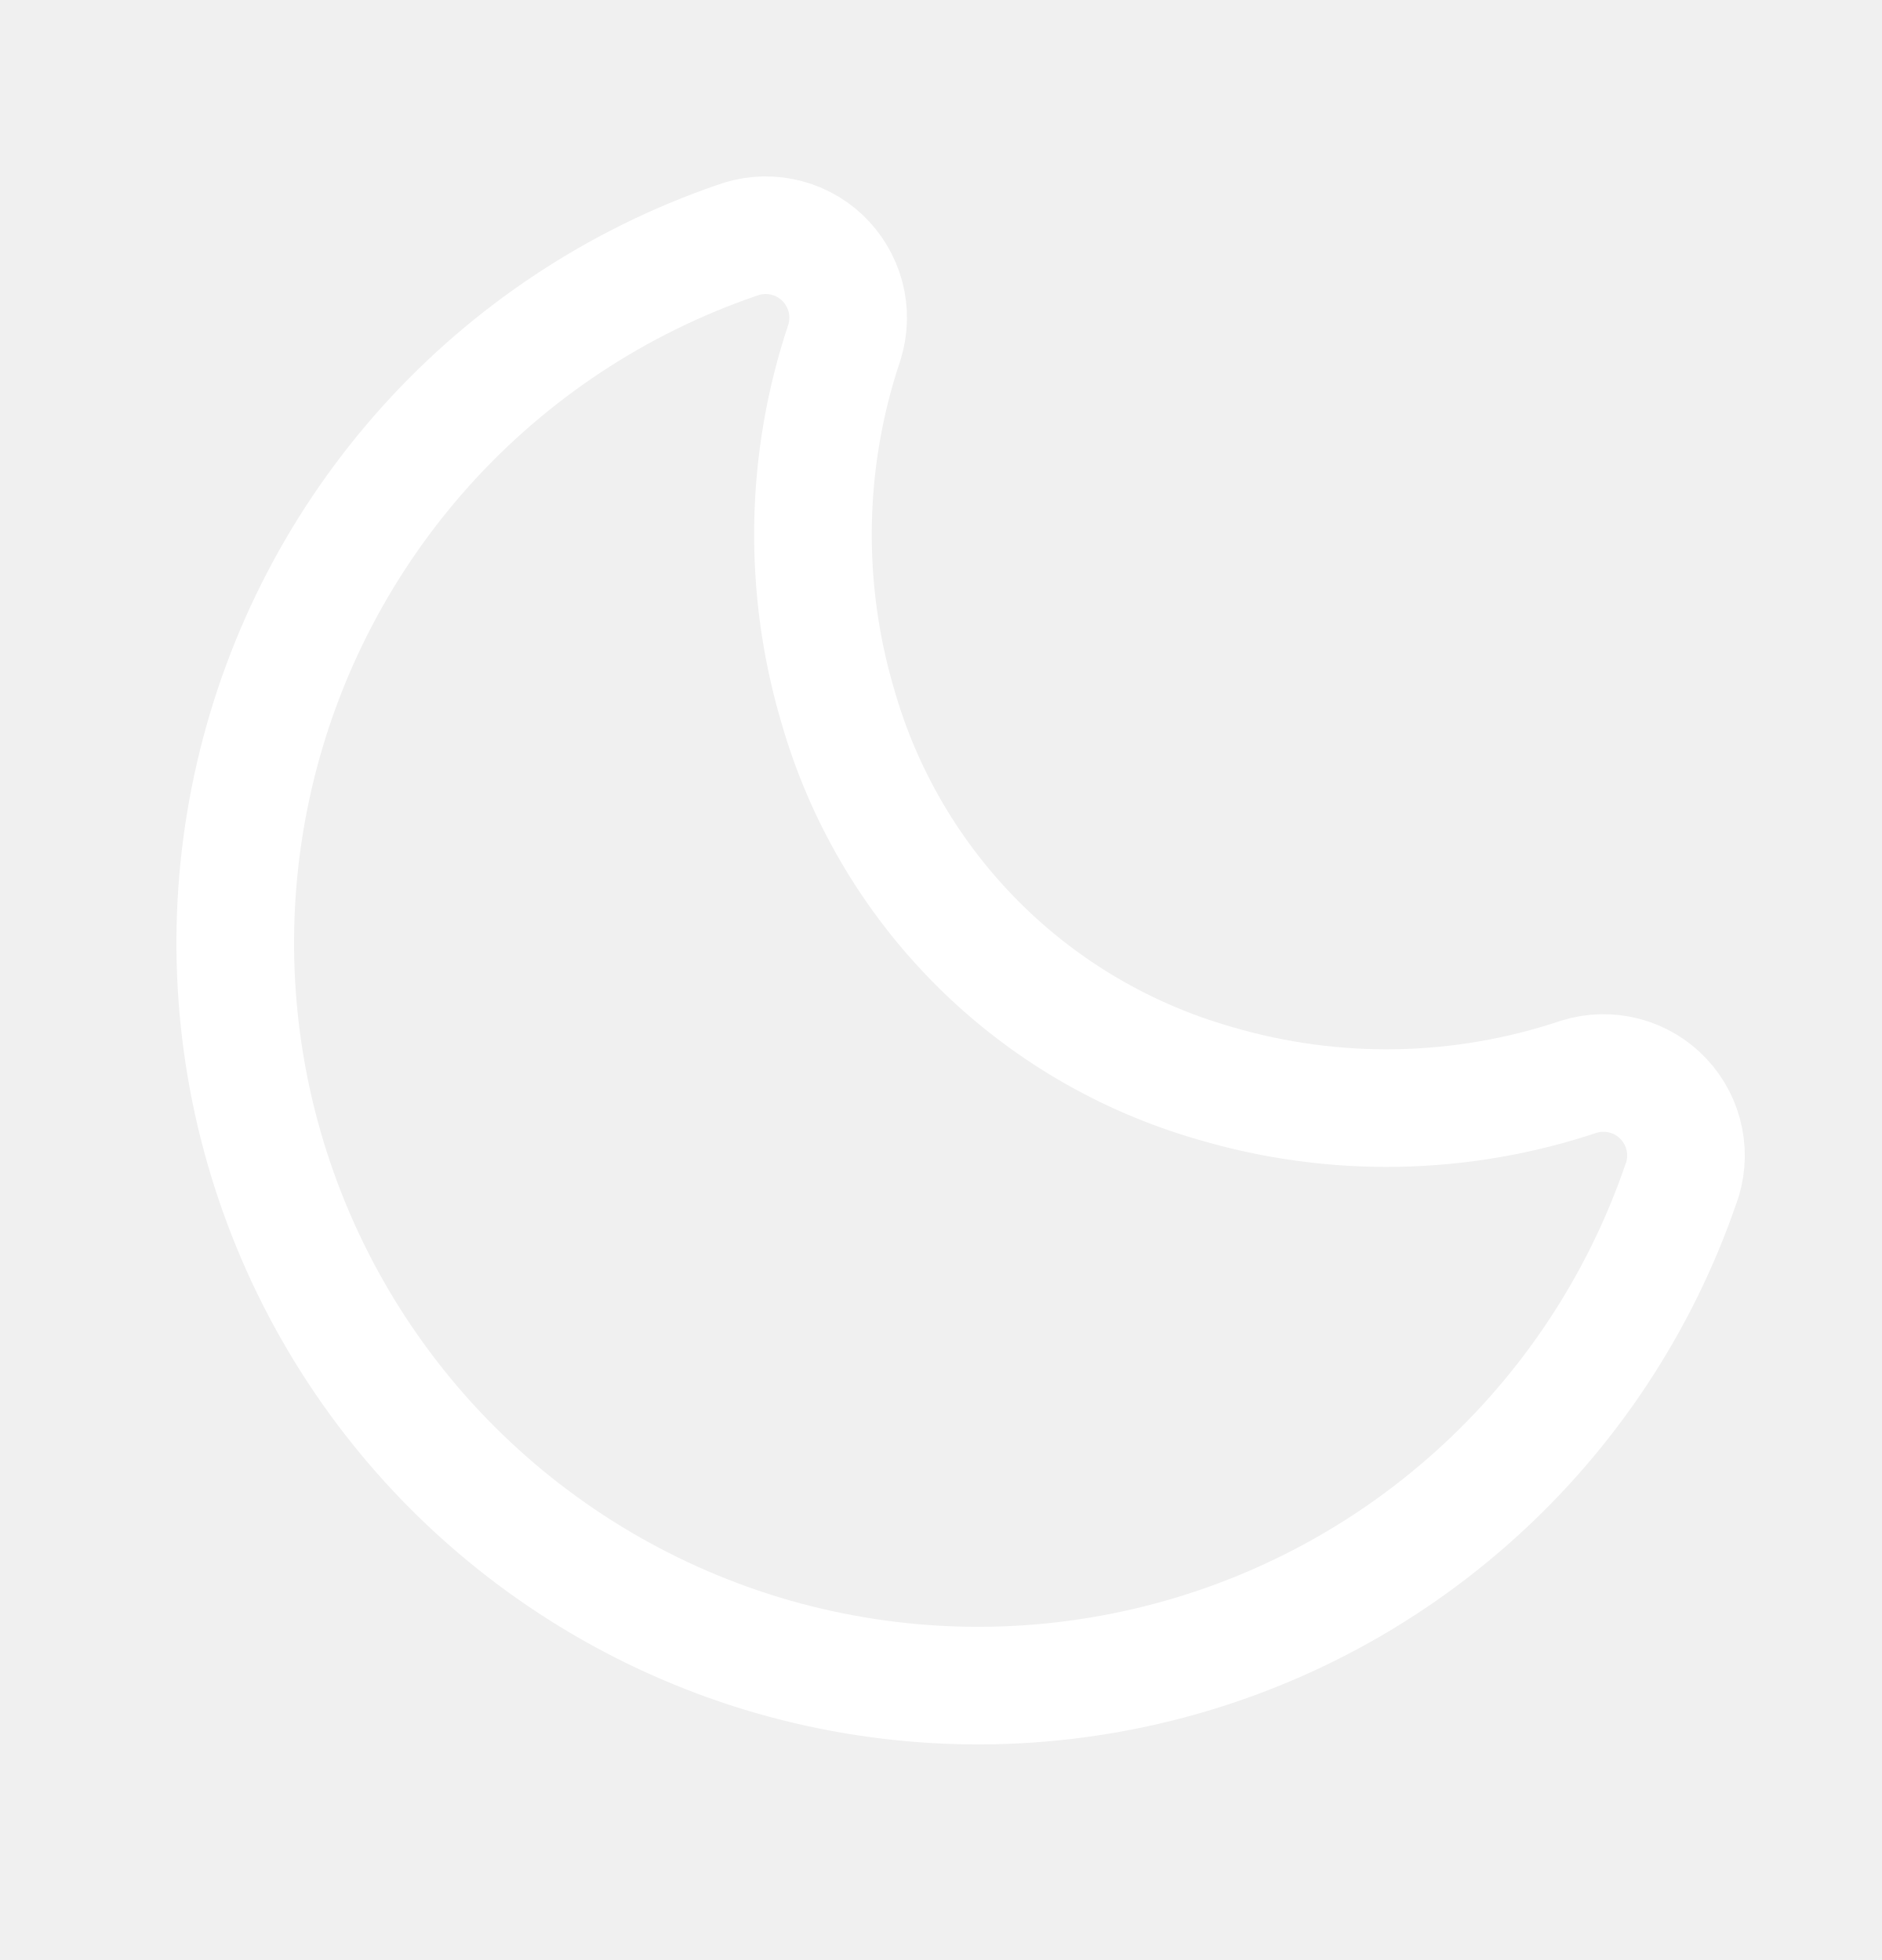
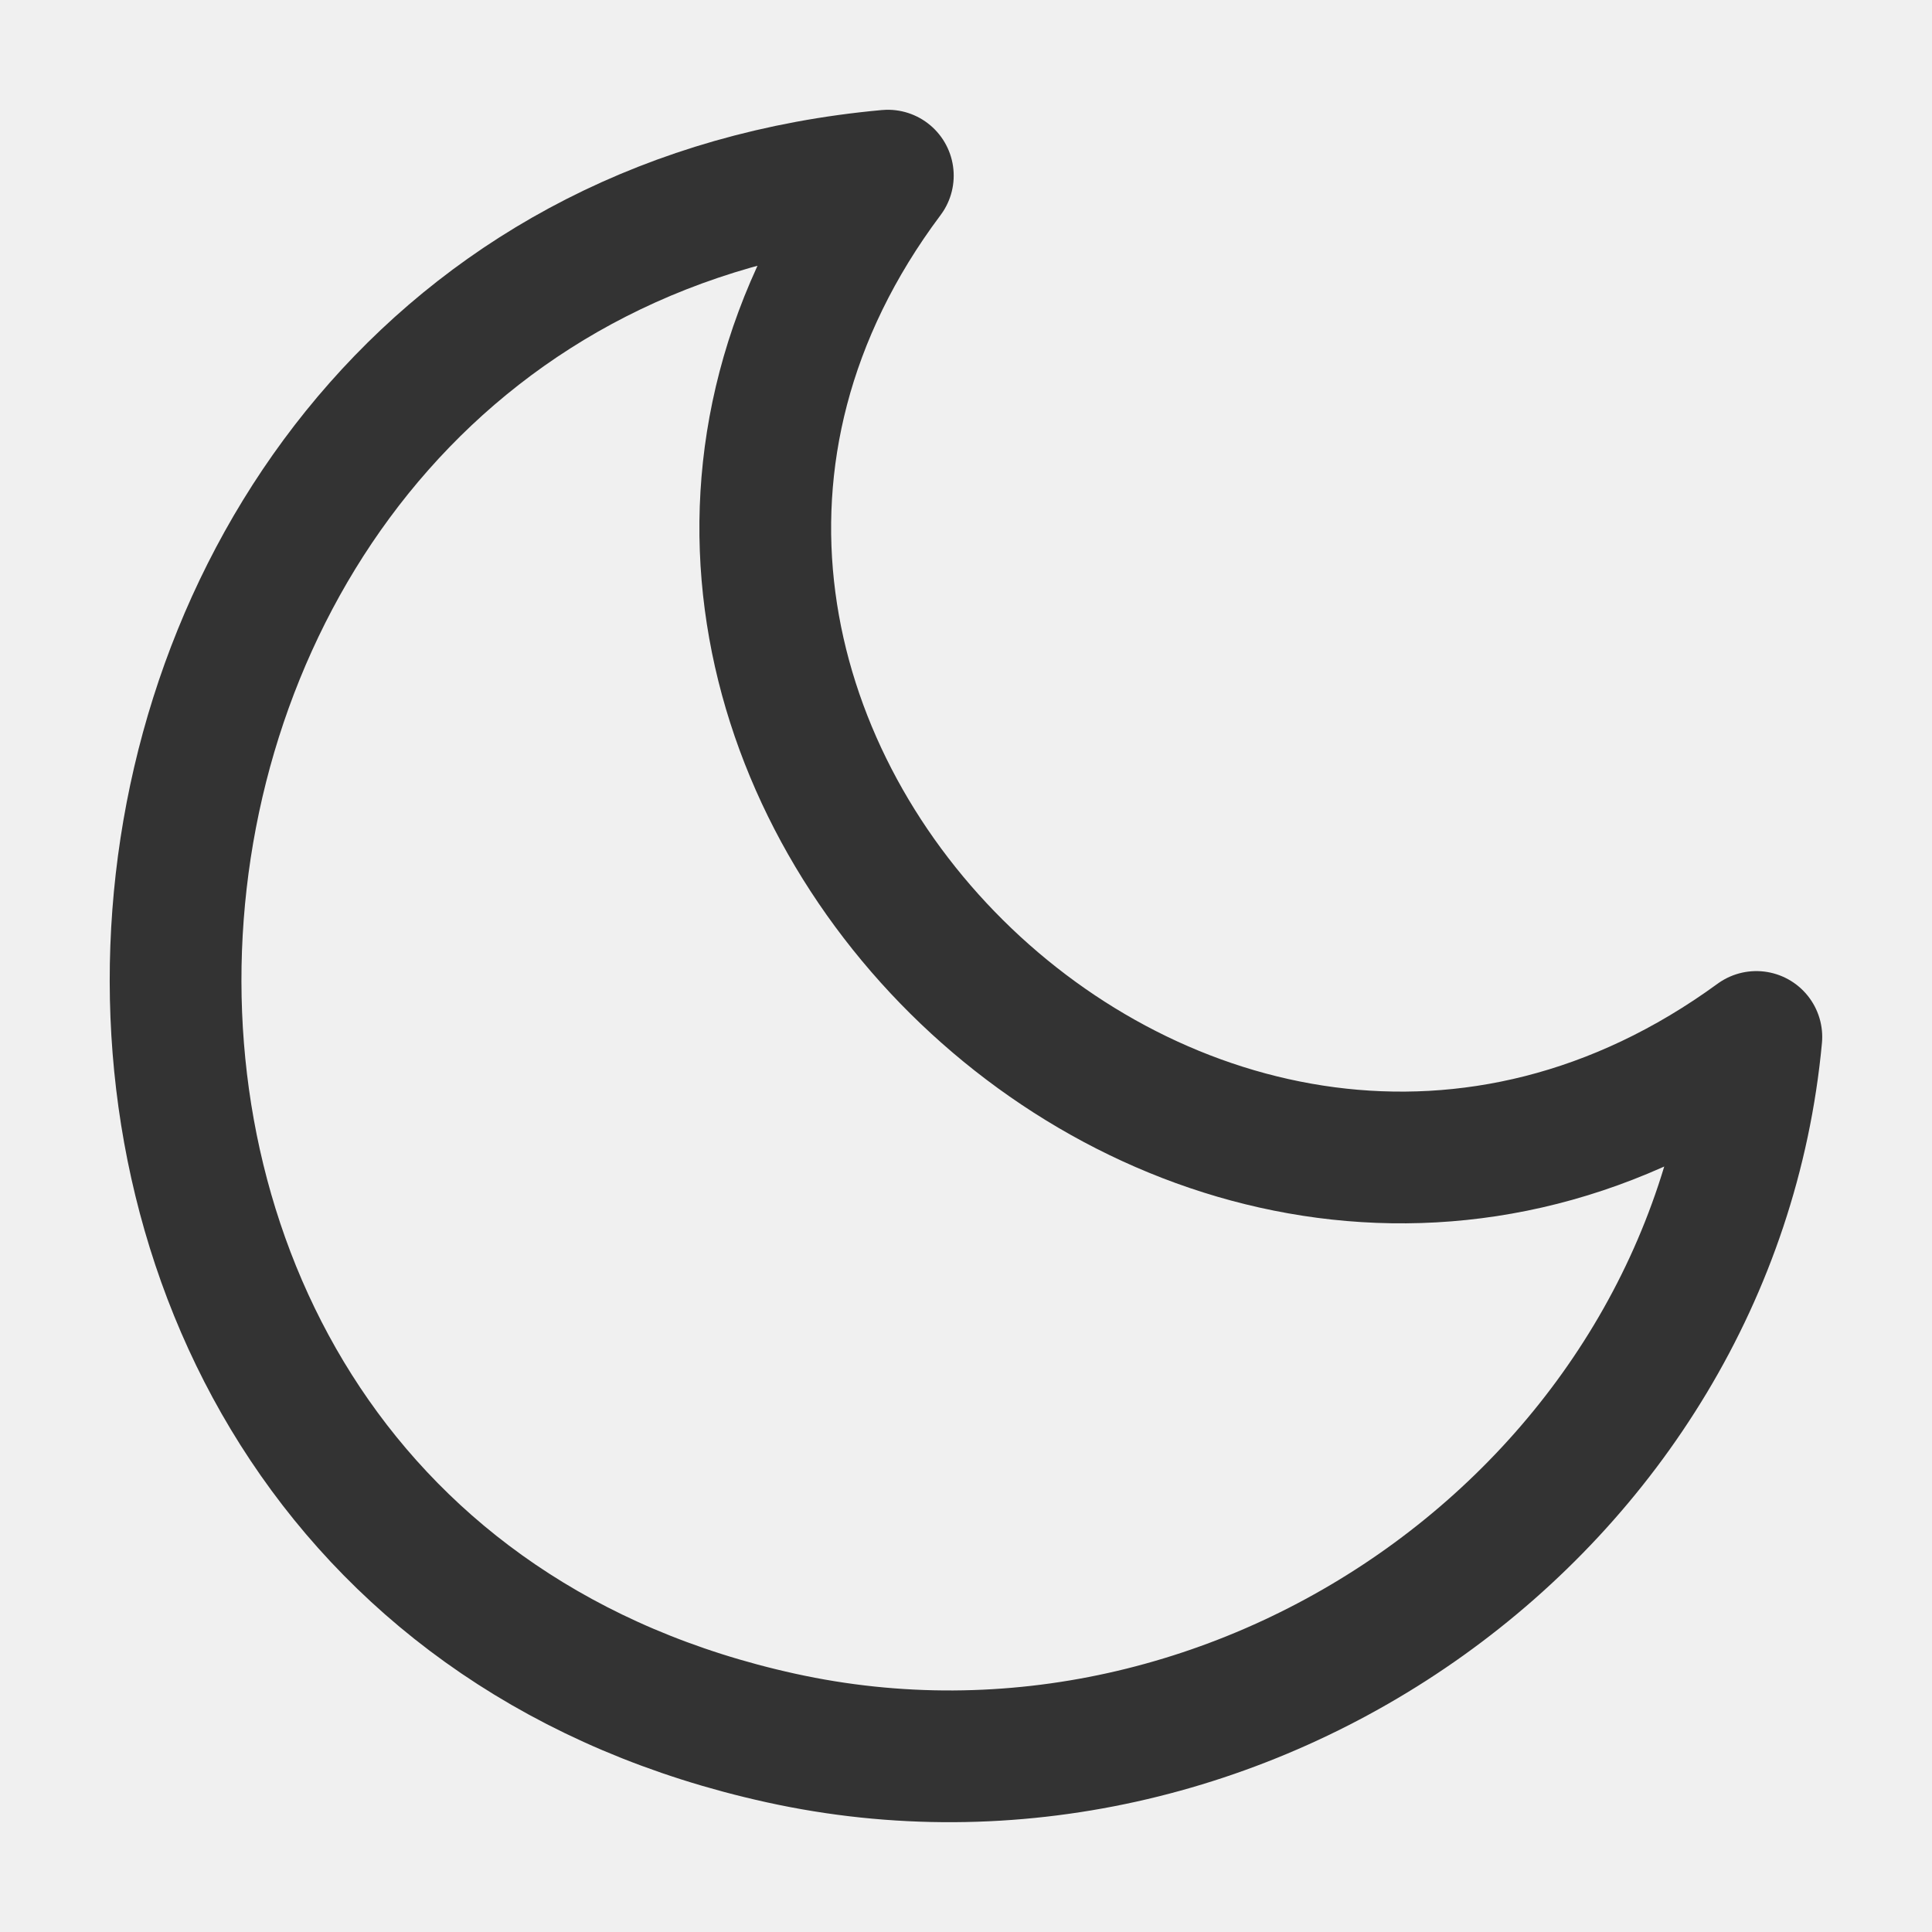
- <svg xmlns="http://www.w3.org/2000/svg" width="24" height="25" viewBox="0 0 24 25" fill="none">
-   <path d="M21.432 15.11C20.909 16.629 20.008 17.991 18.814 19.066C17.62 20.142 16.172 20.896 14.606 21.257C13.04 21.619 11.408 21.576 9.863 21.134C8.319 20.691 6.912 19.862 5.775 18.726C4.639 17.59 3.81 16.183 3.367 14.638C2.924 13.094 2.881 11.462 3.243 9.896C3.604 8.33 4.358 6.882 5.433 5.687C6.508 4.493 7.87 3.592 9.389 3.069C9.574 2.999 9.774 2.982 9.967 3.02C10.161 3.058 10.34 3.15 10.484 3.285C10.627 3.42 10.73 3.593 10.781 3.783C10.832 3.974 10.827 4.175 10.769 4.364C10.264 5.865 10.234 7.486 10.684 9.006C11.011 10.15 11.624 11.193 12.466 12.035C13.307 12.877 14.35 13.49 15.494 13.817C17.014 14.267 18.634 14.237 20.137 13.733C20.326 13.675 20.526 13.671 20.717 13.721C20.907 13.771 21.08 13.874 21.215 14.018C21.35 14.162 21.442 14.34 21.48 14.534C21.519 14.727 21.502 14.927 21.432 15.112" stroke="white" stroke-width="1.5" stroke-linecap="round" stroke-linejoin="round" />
+ <svg xmlns="http://www.w3.org/2000/svg" width="22" height="22" viewBox="0 0 22 22" fill="none">
+   <path d="M20 11.808C19.5 17.155 14.151 20.948 8.893 19.791C-1.078 17.6 0.15 2.909 10.11 2C5.395 8.296 13.619 16.462 20 11.808Z" stroke="#333333" stroke-width="1.5" stroke-linecap="round" stroke-linejoin="round" />
</svg>
